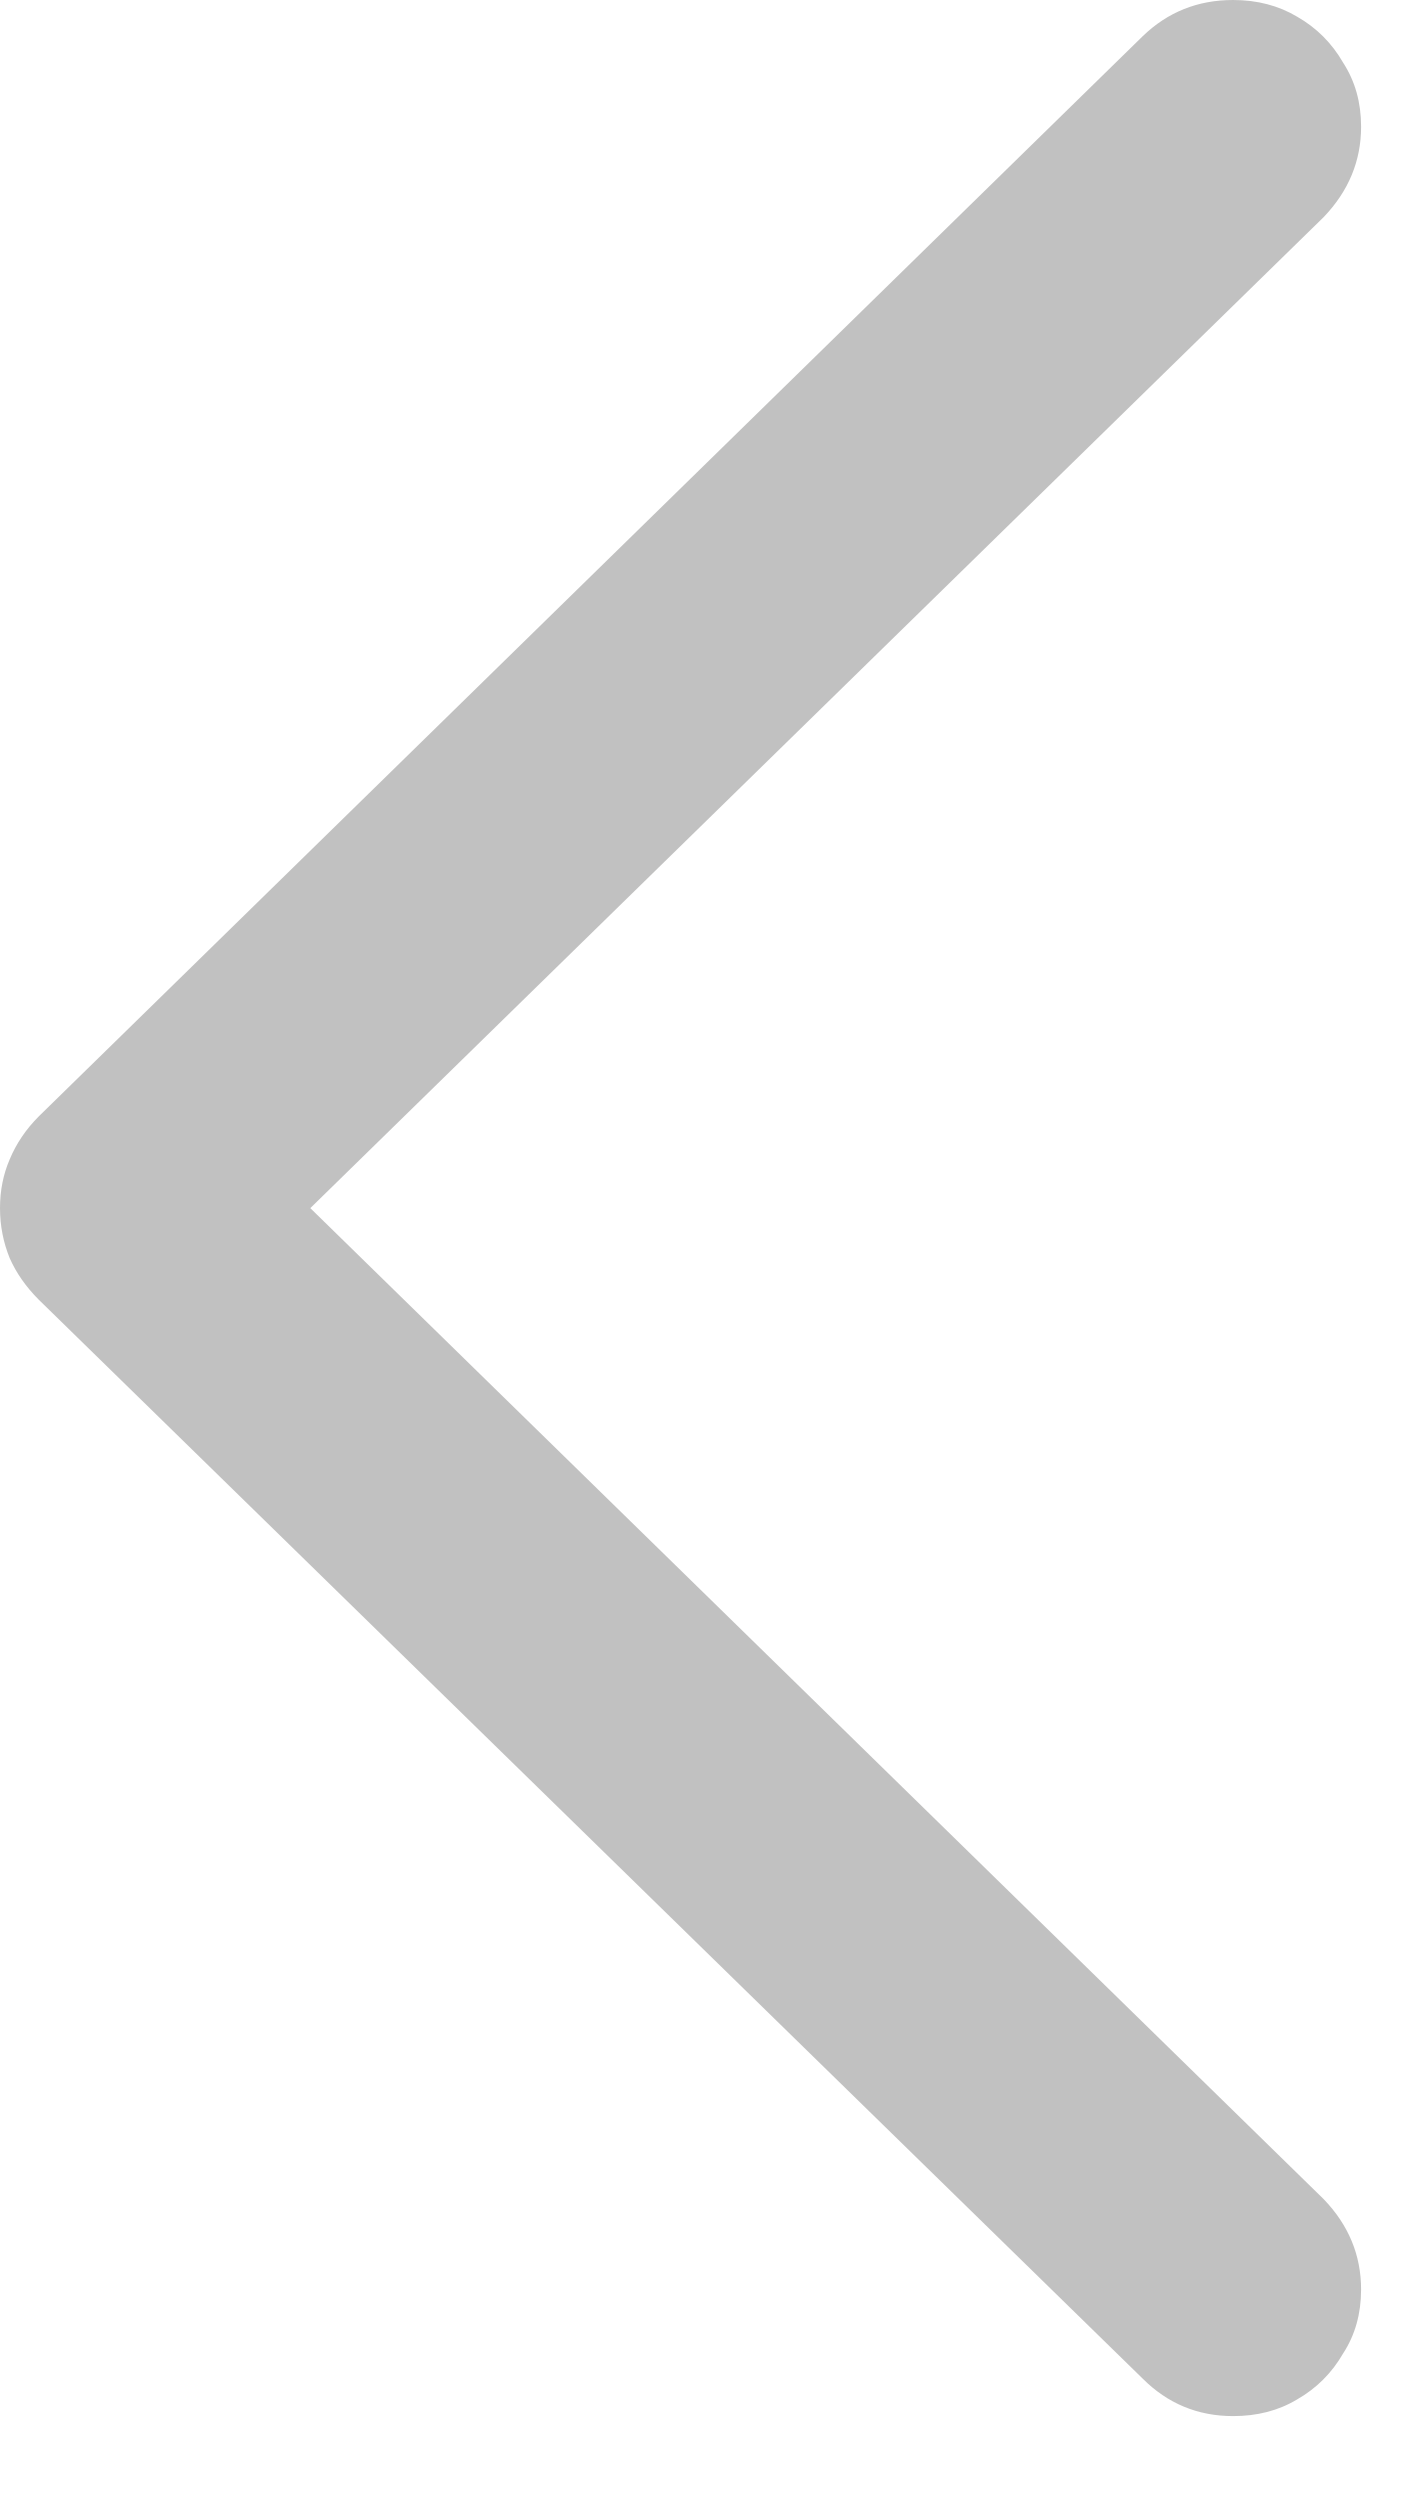
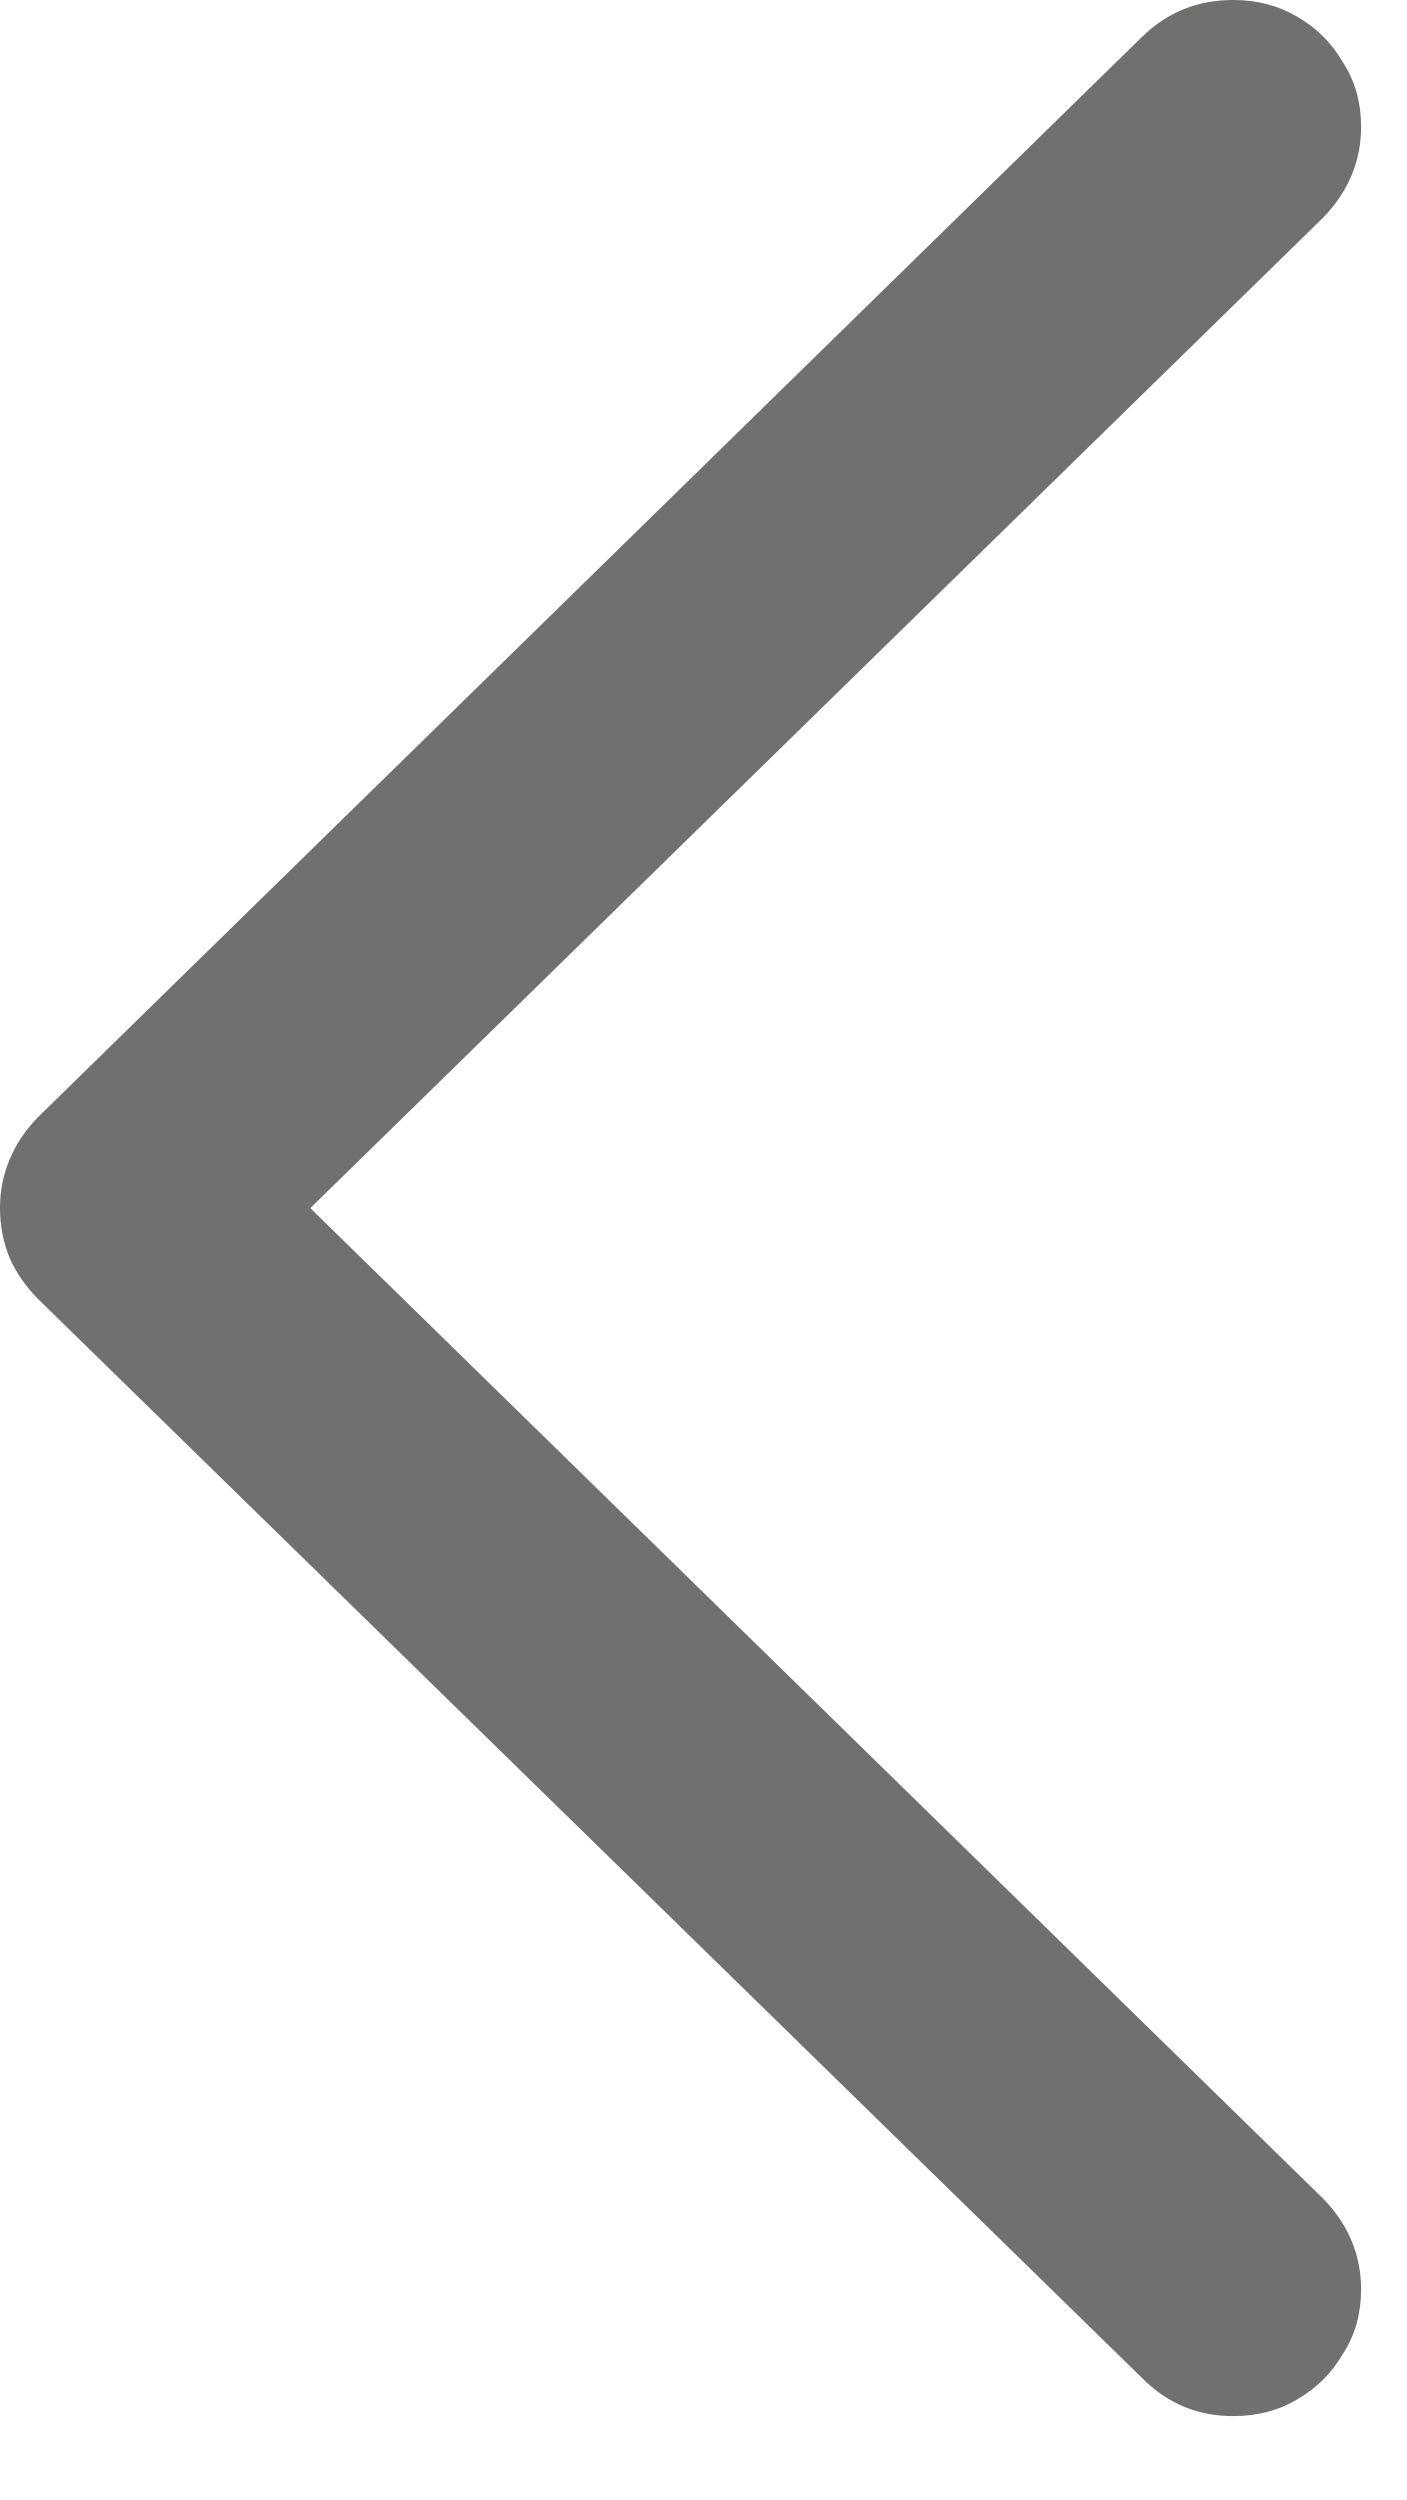
<svg xmlns="http://www.w3.org/2000/svg" width="9" height="16" viewBox="0 0 9 16" fill="none">
-   <path opacity="0.43" d="M0 7.732C0 7.619 0.021 7.515 0.062 7.42C0.104 7.319 0.166 7.227 0.249 7.144L7.313 0.232C7.473 0.077 7.666 0 7.892 0C8.046 0 8.183 0.036 8.302 0.107C8.426 0.178 8.524 0.276 8.596 0.401C8.673 0.52 8.711 0.656 8.711 0.811C8.711 1.03 8.631 1.223 8.471 1.39L1.986 7.732L8.471 14.074C8.631 14.24 8.711 14.433 8.711 14.653C8.711 14.807 8.673 14.944 8.596 15.062C8.524 15.187 8.426 15.285 8.302 15.356C8.183 15.428 8.046 15.463 7.892 15.463C7.666 15.463 7.473 15.383 7.313 15.223L0.249 8.319C0.166 8.236 0.104 8.147 0.062 8.052C0.021 7.951 0 7.844 0 7.732Z" fill="#70706F" />
+   <path d="M0 7.732C0 7.619 0.021 7.515 0.062 7.42C0.104 7.319 0.166 7.227 0.249 7.144L7.313 0.232C7.473 0.077 7.666 0 7.892 0C8.046 0 8.183 0.036 8.302 0.107C8.426 0.178 8.524 0.276 8.596 0.401C8.673 0.52 8.711 0.656 8.711 0.811C8.711 1.03 8.631 1.223 8.471 1.39L1.986 7.732L8.471 14.074C8.631 14.24 8.711 14.433 8.711 14.653C8.711 14.807 8.673 14.944 8.596 15.062C8.524 15.187 8.426 15.285 8.302 15.356C8.183 15.428 8.046 15.463 7.892 15.463C7.666 15.463 7.473 15.383 7.313 15.223L0.249 8.319C0.166 8.236 0.104 8.147 0.062 8.052C0.021 7.951 0 7.844 0 7.732Z" fill="#70706F" />
</svg>
